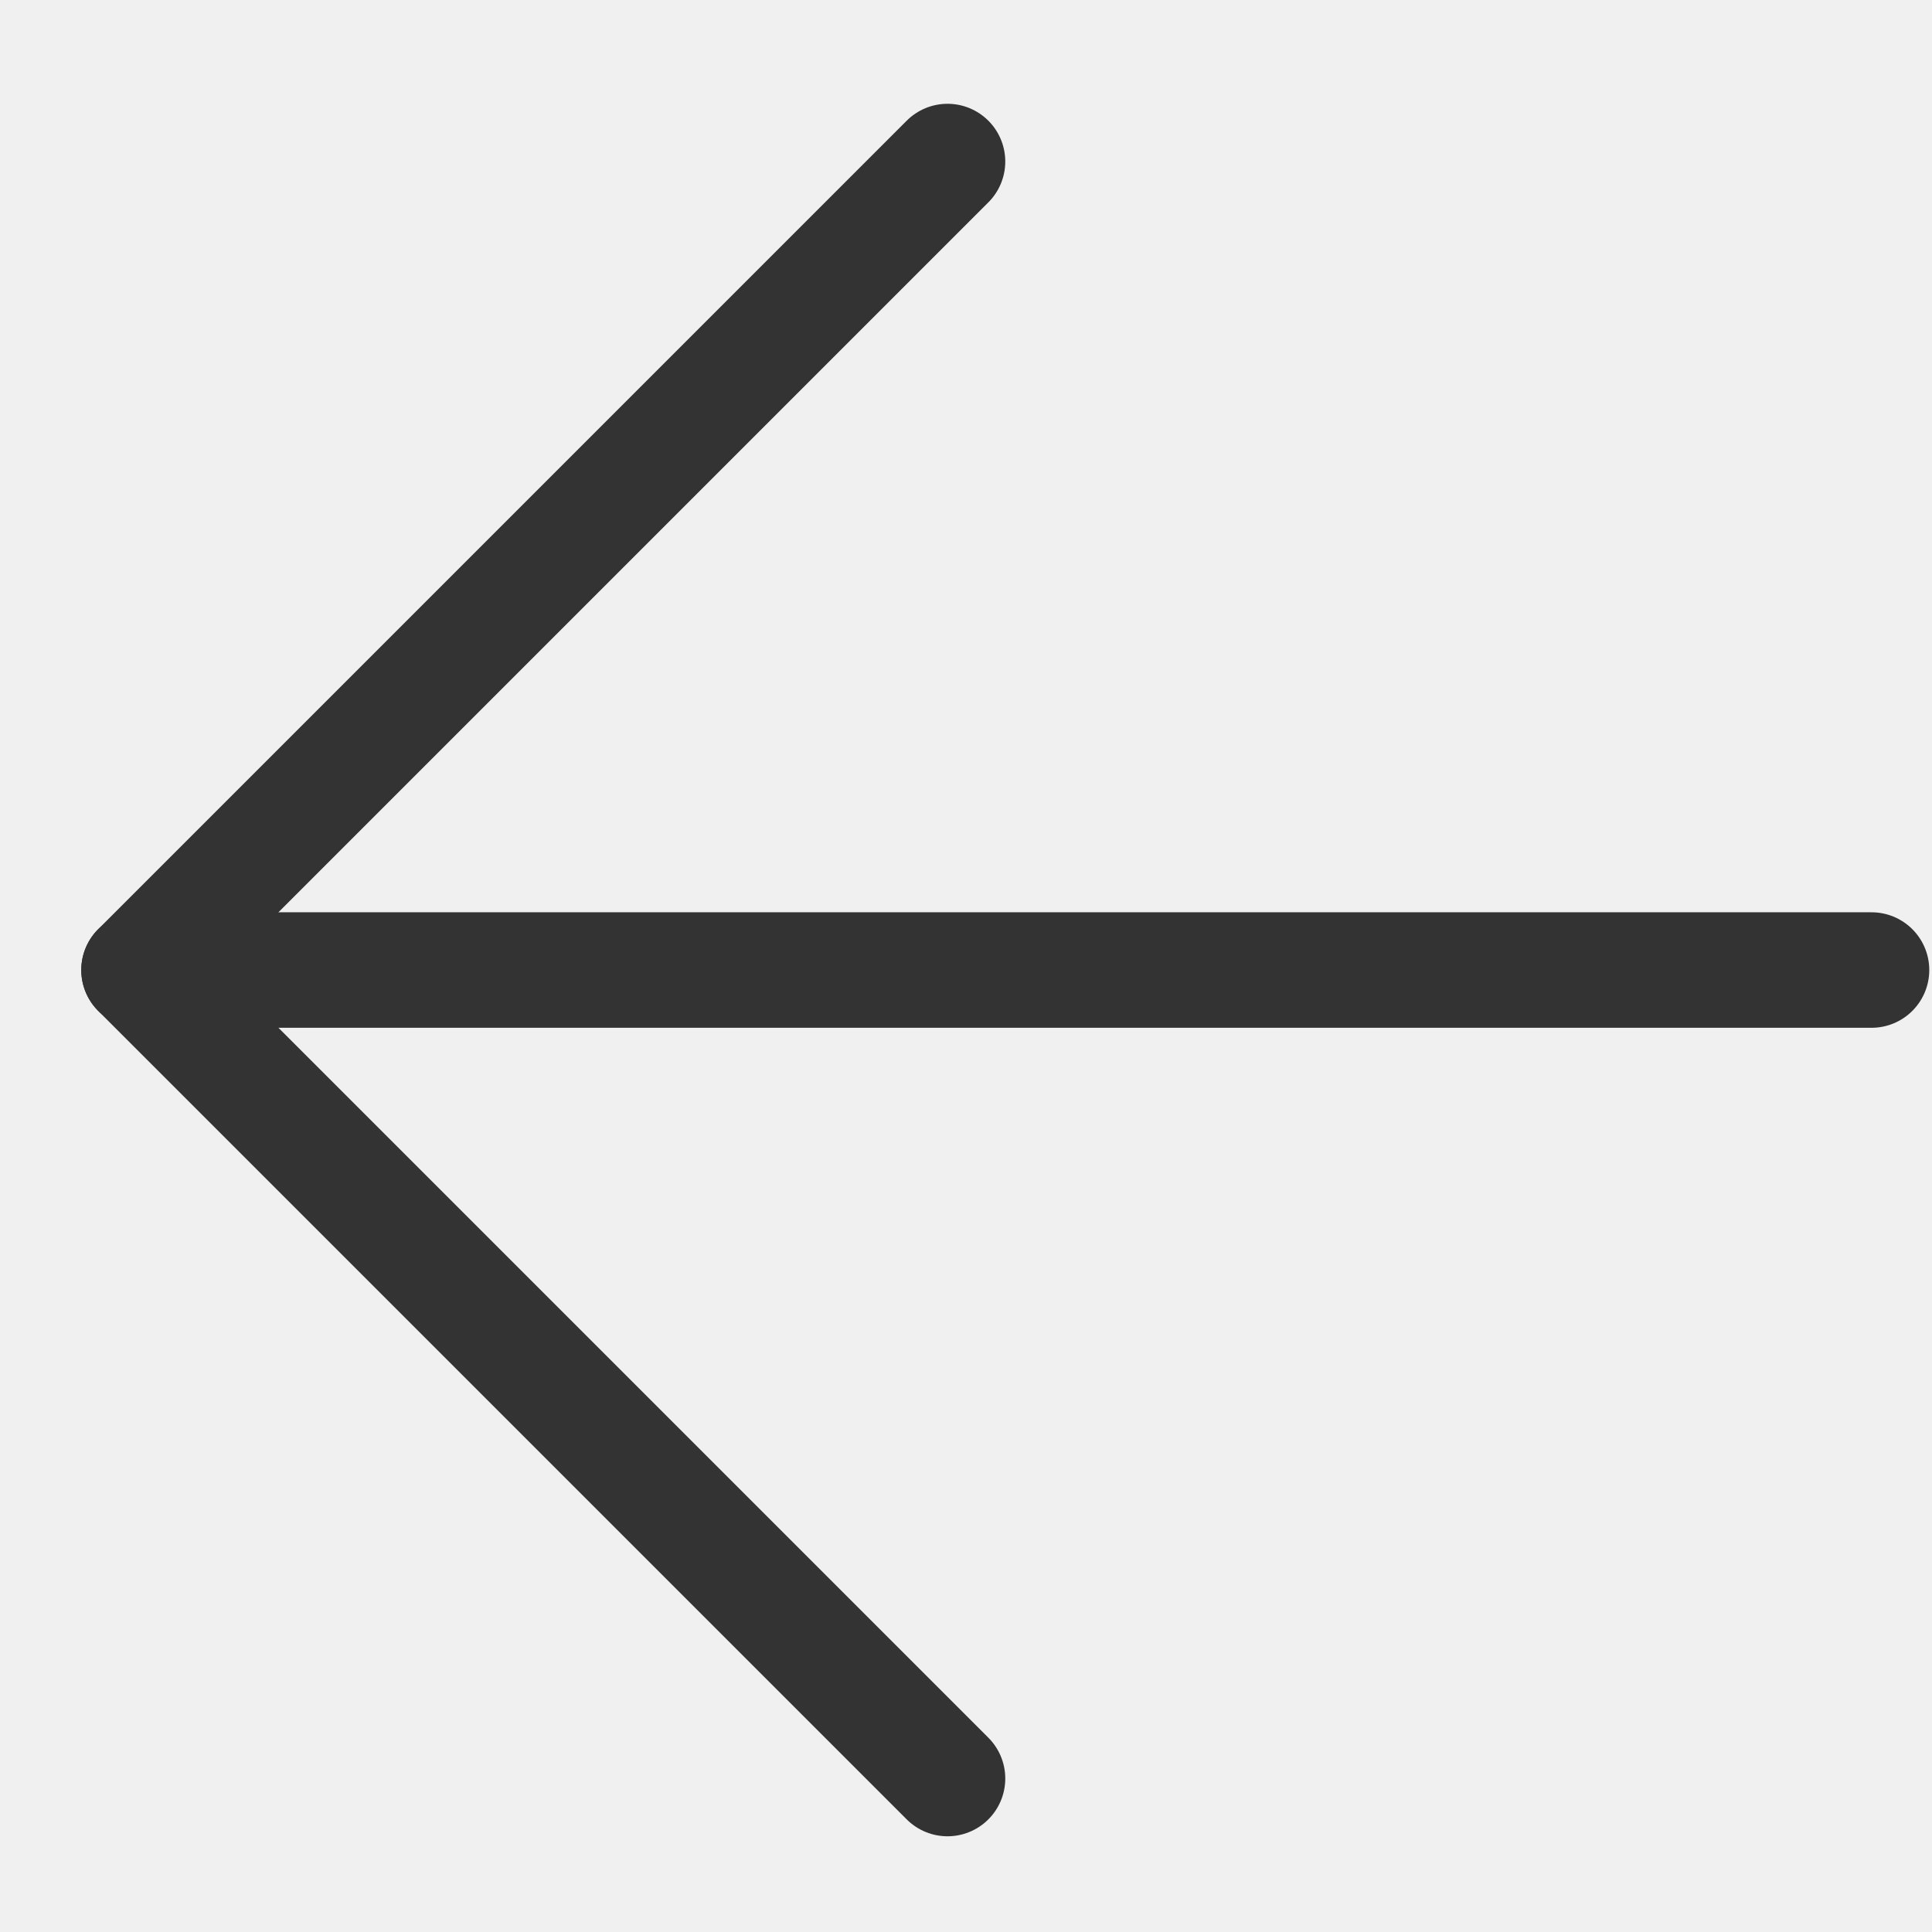
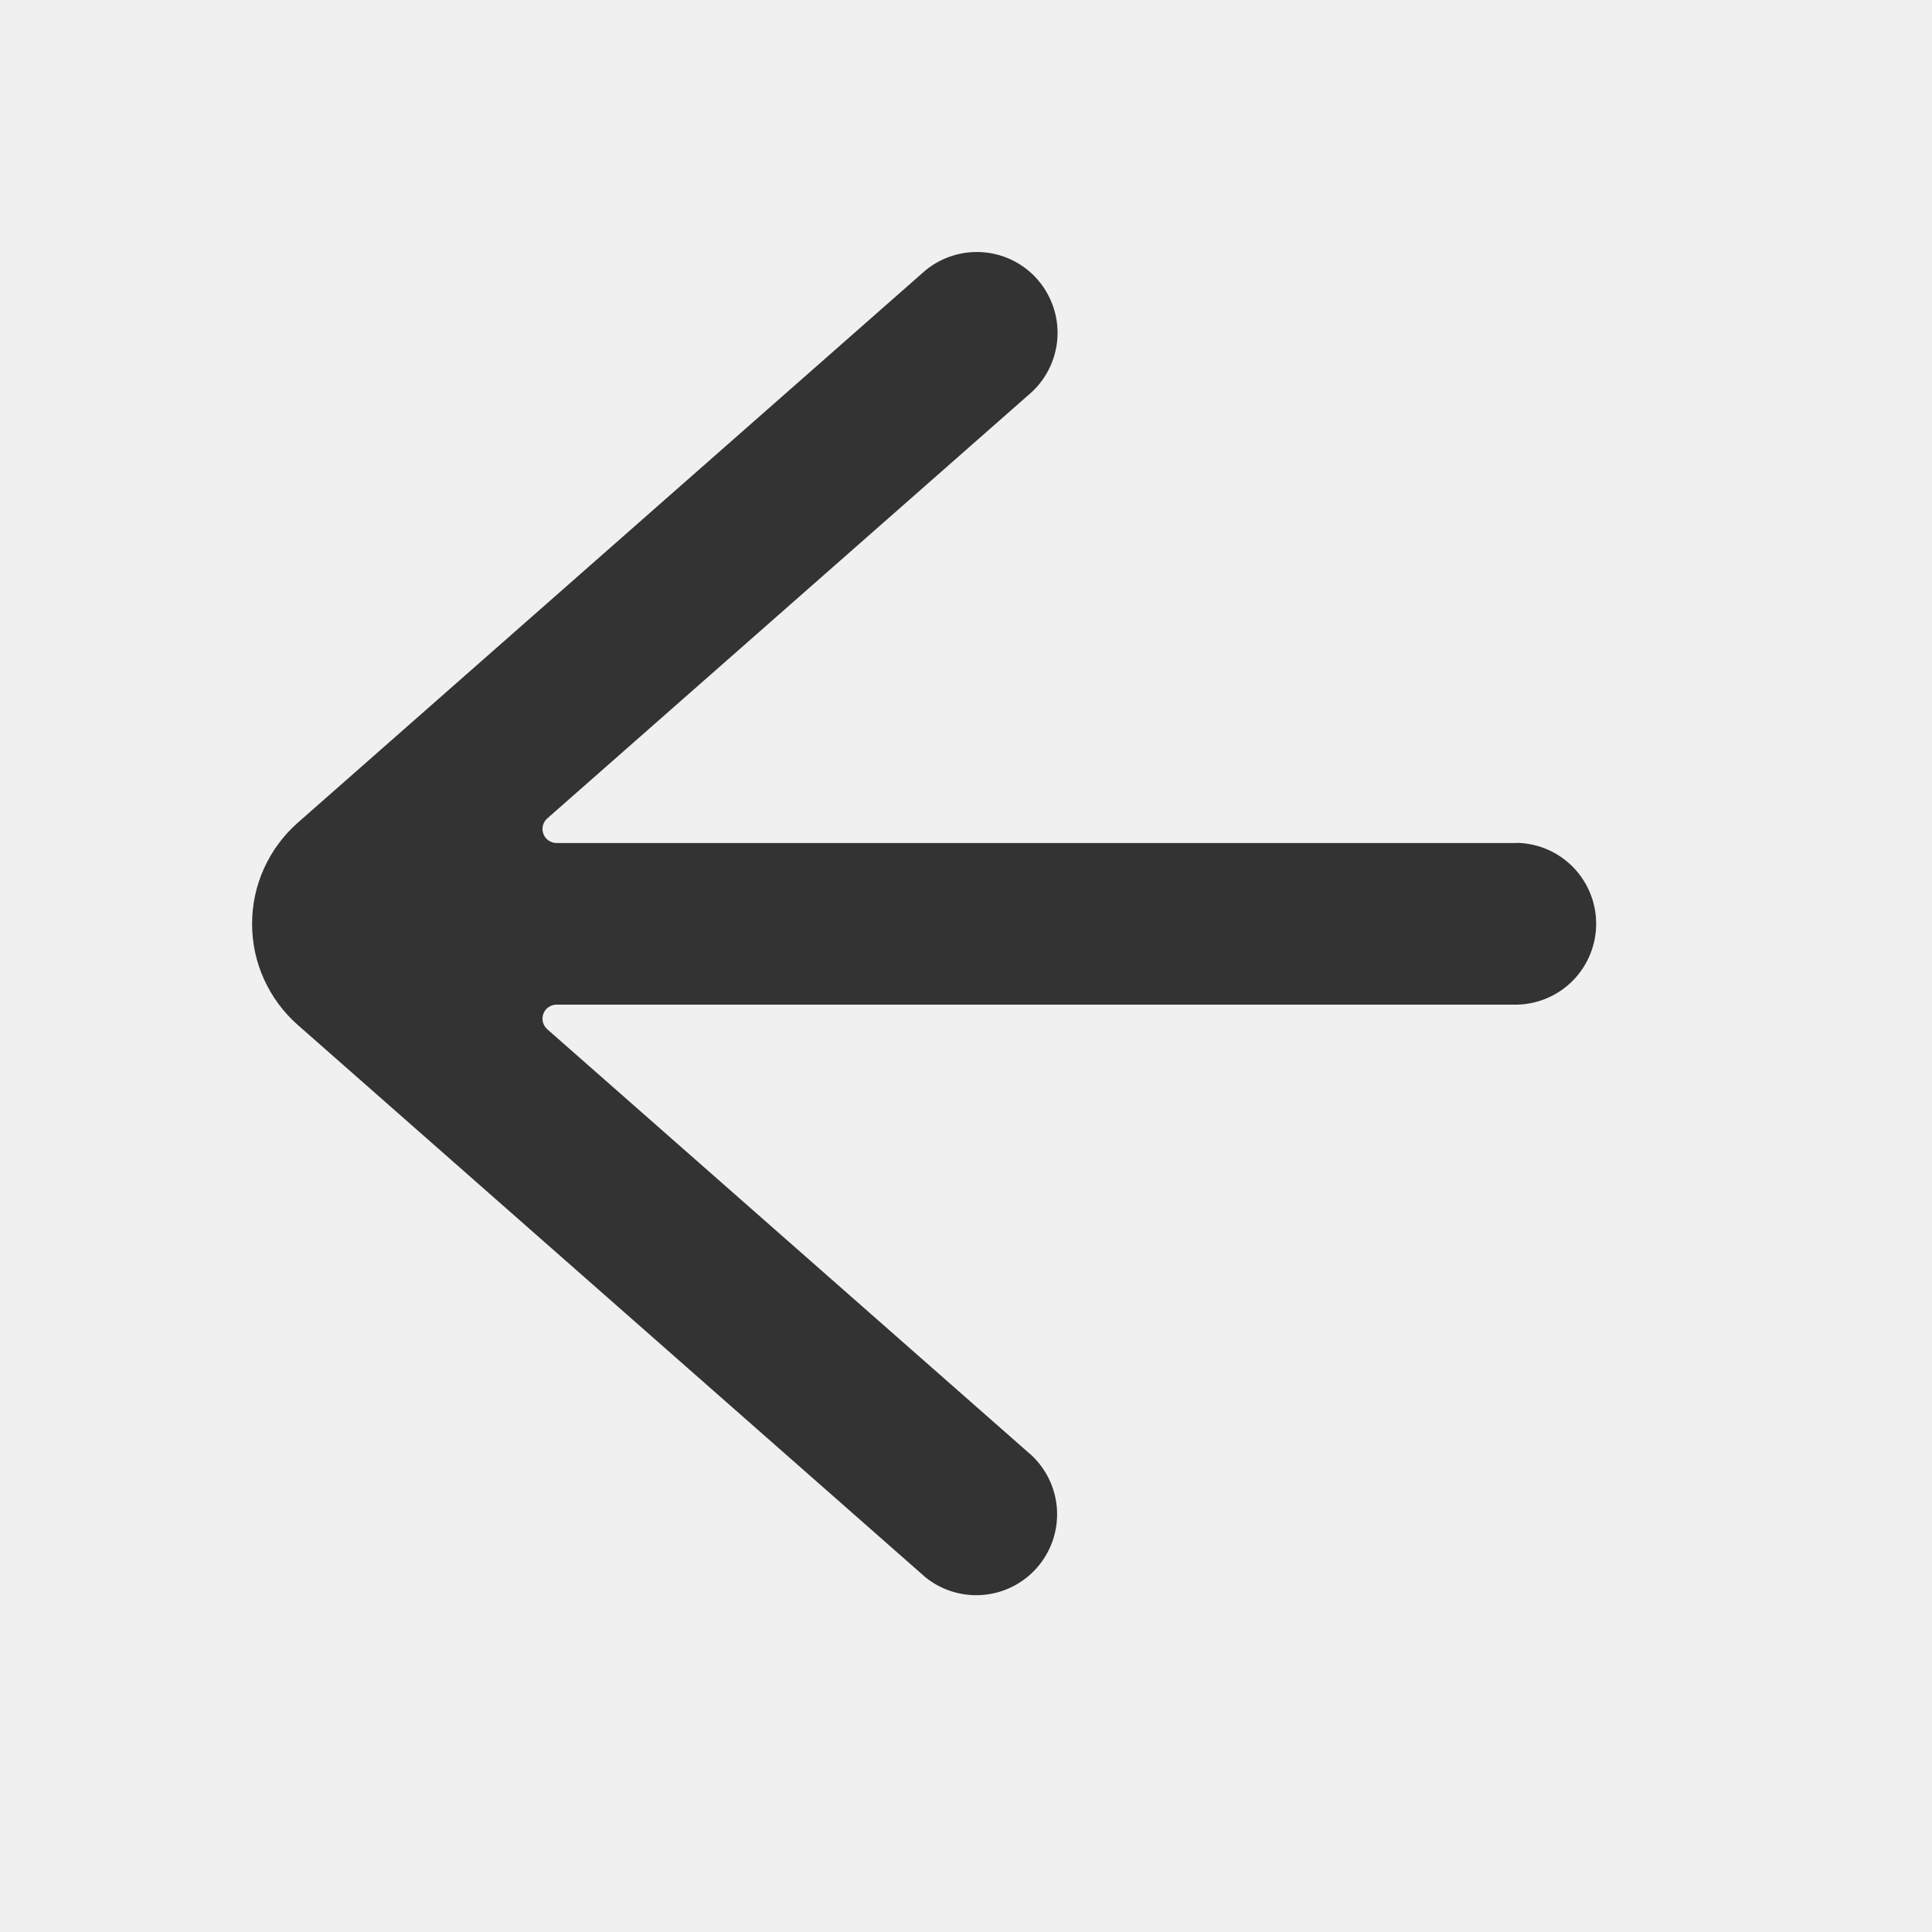
- <svg xmlns="http://www.w3.org/2000/svg" width="23" height="23" viewBox="0 0 23 23" fill="none">
-   <g clip-path="url(#clip0_27_120)">
-     <path d="M22.28 11.548H1.655" stroke="#333333" stroke-width="1.375" stroke-linecap="round" stroke-linejoin="round" />
-     <path d="M11.28 1.923L1.655 11.548L11.28 21.173" stroke="#333333" stroke-width="1.375" stroke-linecap="round" stroke-linejoin="round" />
-   </g>
-   <defs>
-     <clipPath id="clip0_27_120">
-       <rect width="22" height="22" fill="white" transform="translate(0.967773 0.548386)" />
-     </clipPath>
-   </defs>
+ <svg xmlns="http://www.w3.org/2000/svg" fill="none" height="23" viewBox="0 0 23 23" width="23">
+   <path d="m18.063 10.036h-11.438c-.034-0-.067-.011-.095-.03-.028-.019-.049-.047-.061-.078-.012-.032-.014-.066-.006-.099.008-.033.026-.063.051-.085l5.774-5.081c.181-.171.289-.406.301-.655.012-.249-.074-.493-.238-.681s-.396-.304-.644-.324c-.249-.02-.495.057-.689.215l-7.474 6.577c-.171.151-.307.336-.401.543-.094.207-.142.432-.142.66s.048.453.142.66c.094.207.23.393.401.543l7.473 6.576c.193.156.439.231.687.21.247-.021.477-.137.641-.324.164-.186.249-.429.239-.677-.011-.248-.117-.482-.296-.654l-5.774-5.08c-.025-.023-.043-.052-.051-.085-.008-.033-.006-.067.006-.099s.033-.059.061-.078c.028-.019.061-.03.095-.03h11.44c.251-.007.489-.111.664-.291.175-.18.273-.421.273-.672s-.098-.492-.273-.672c-.175-.18-.413-.284-.664-.291z" fill="#333" />
</svg>
